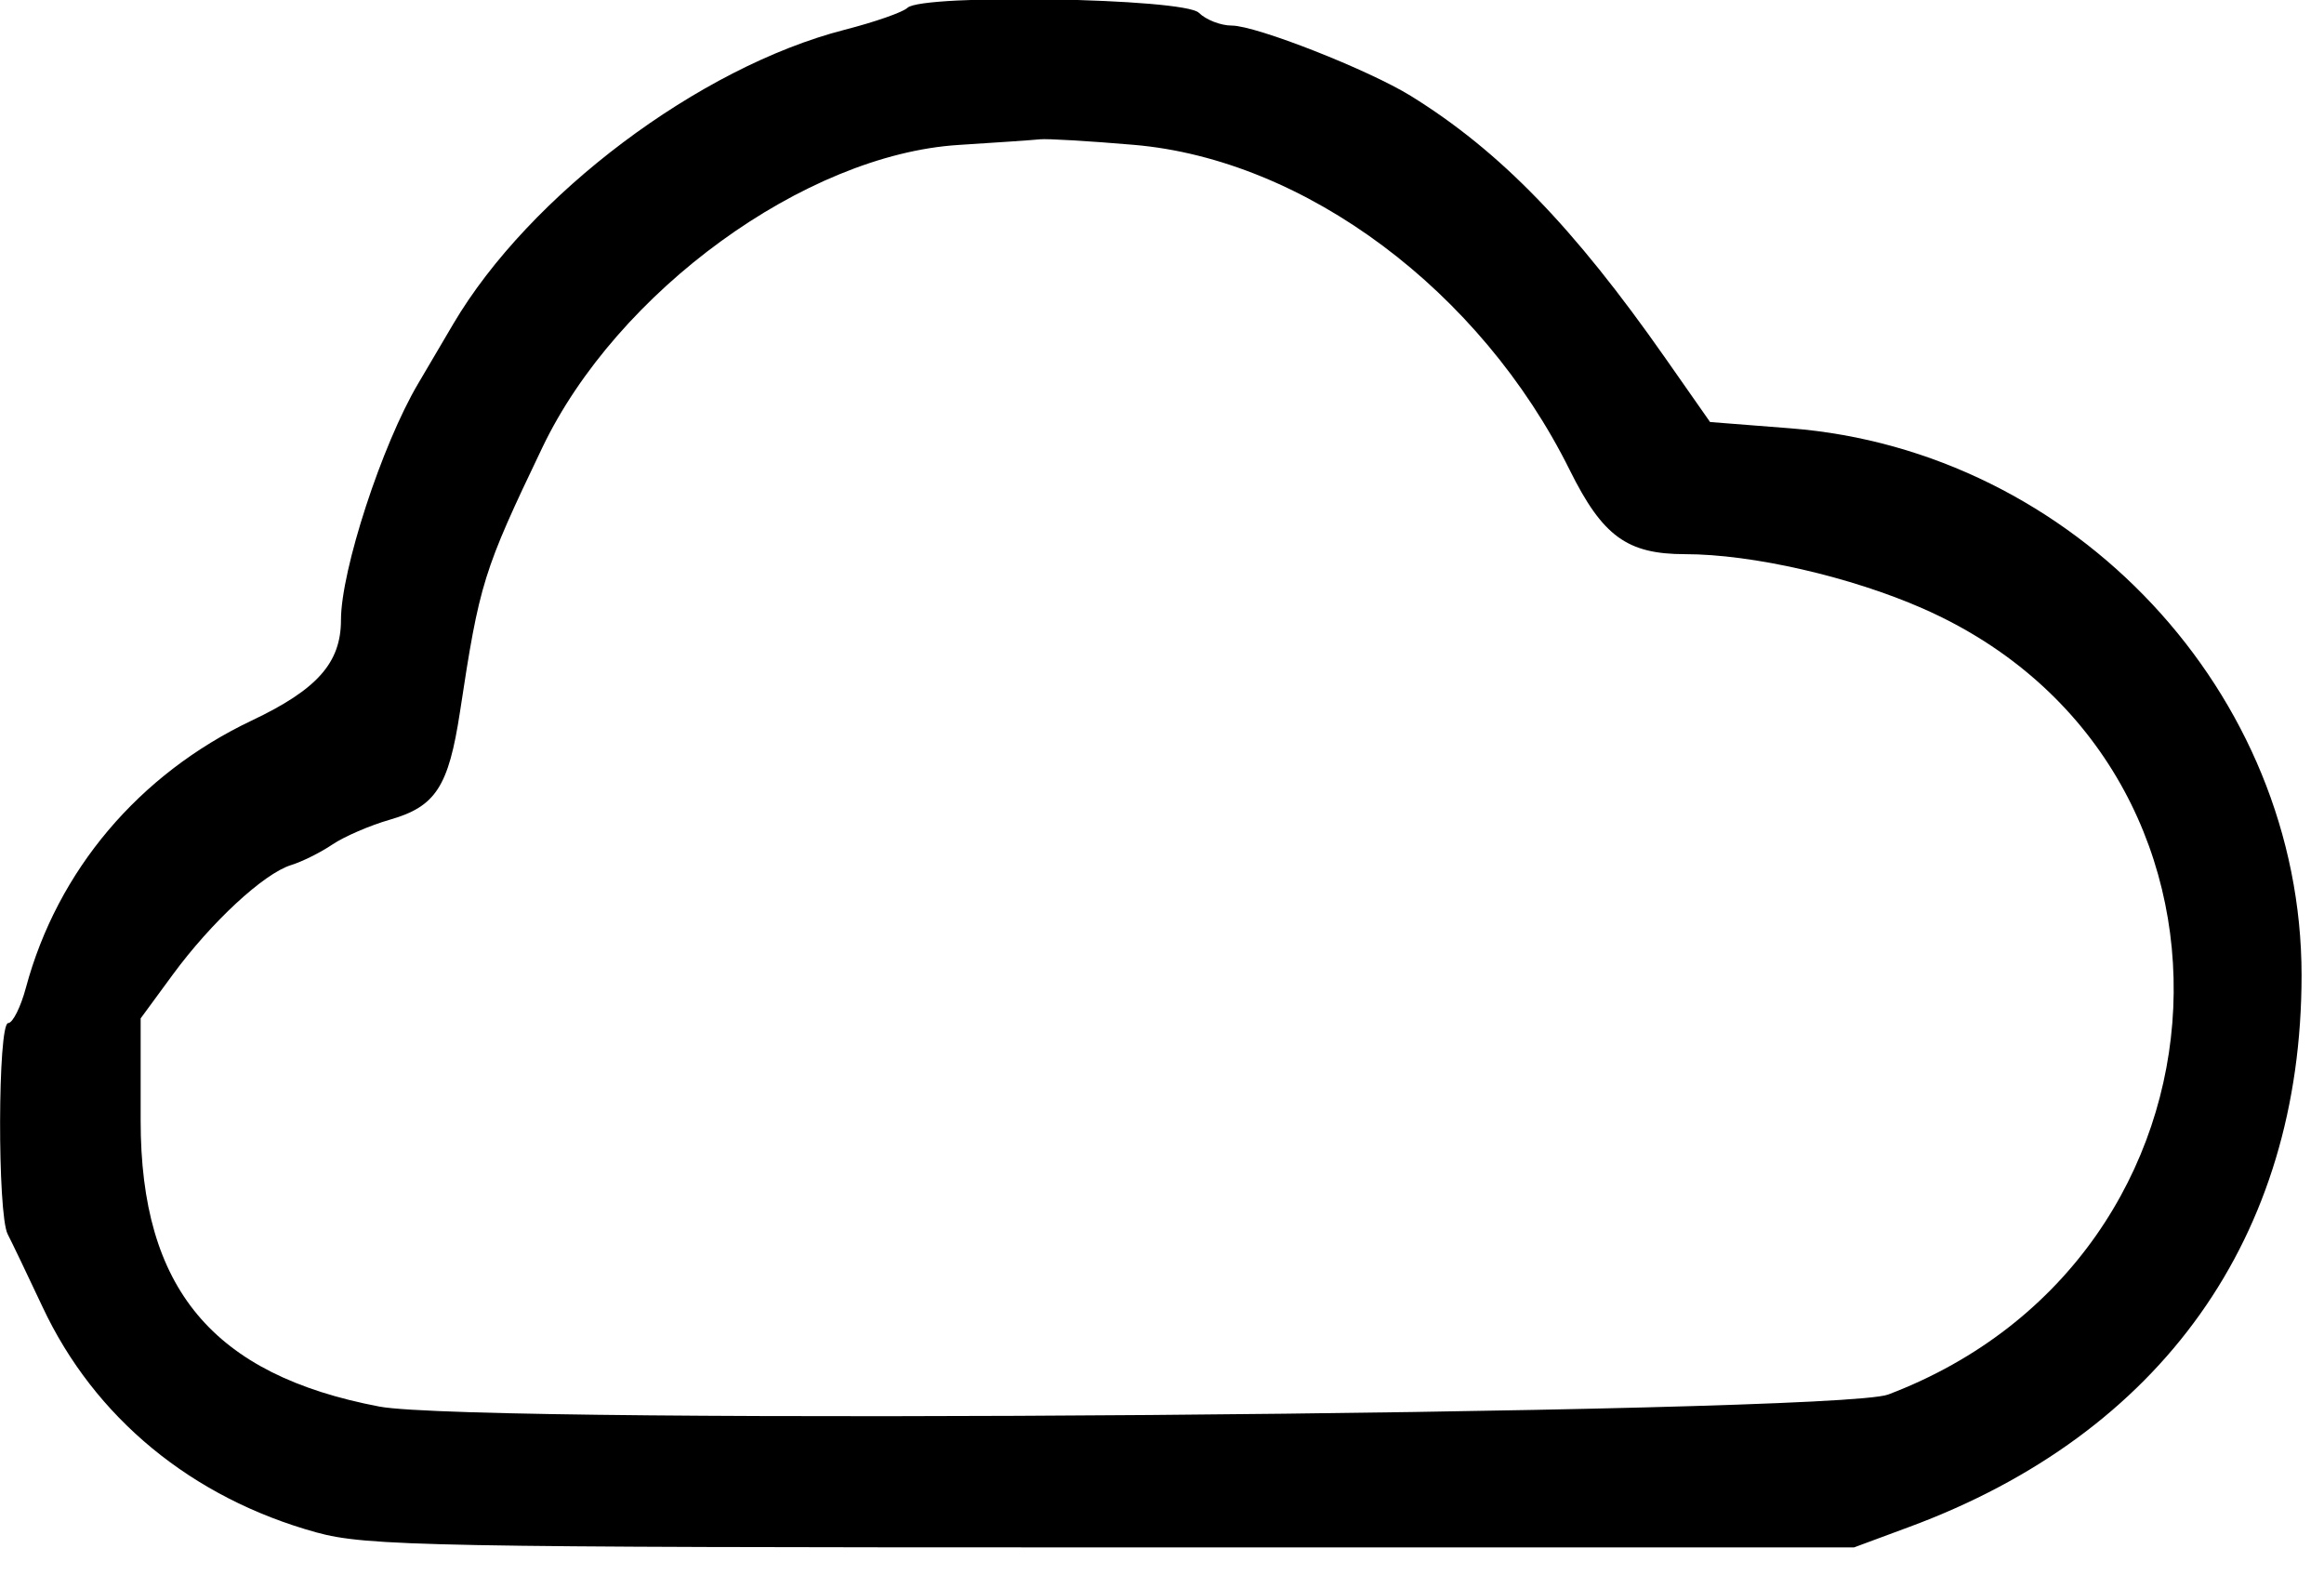
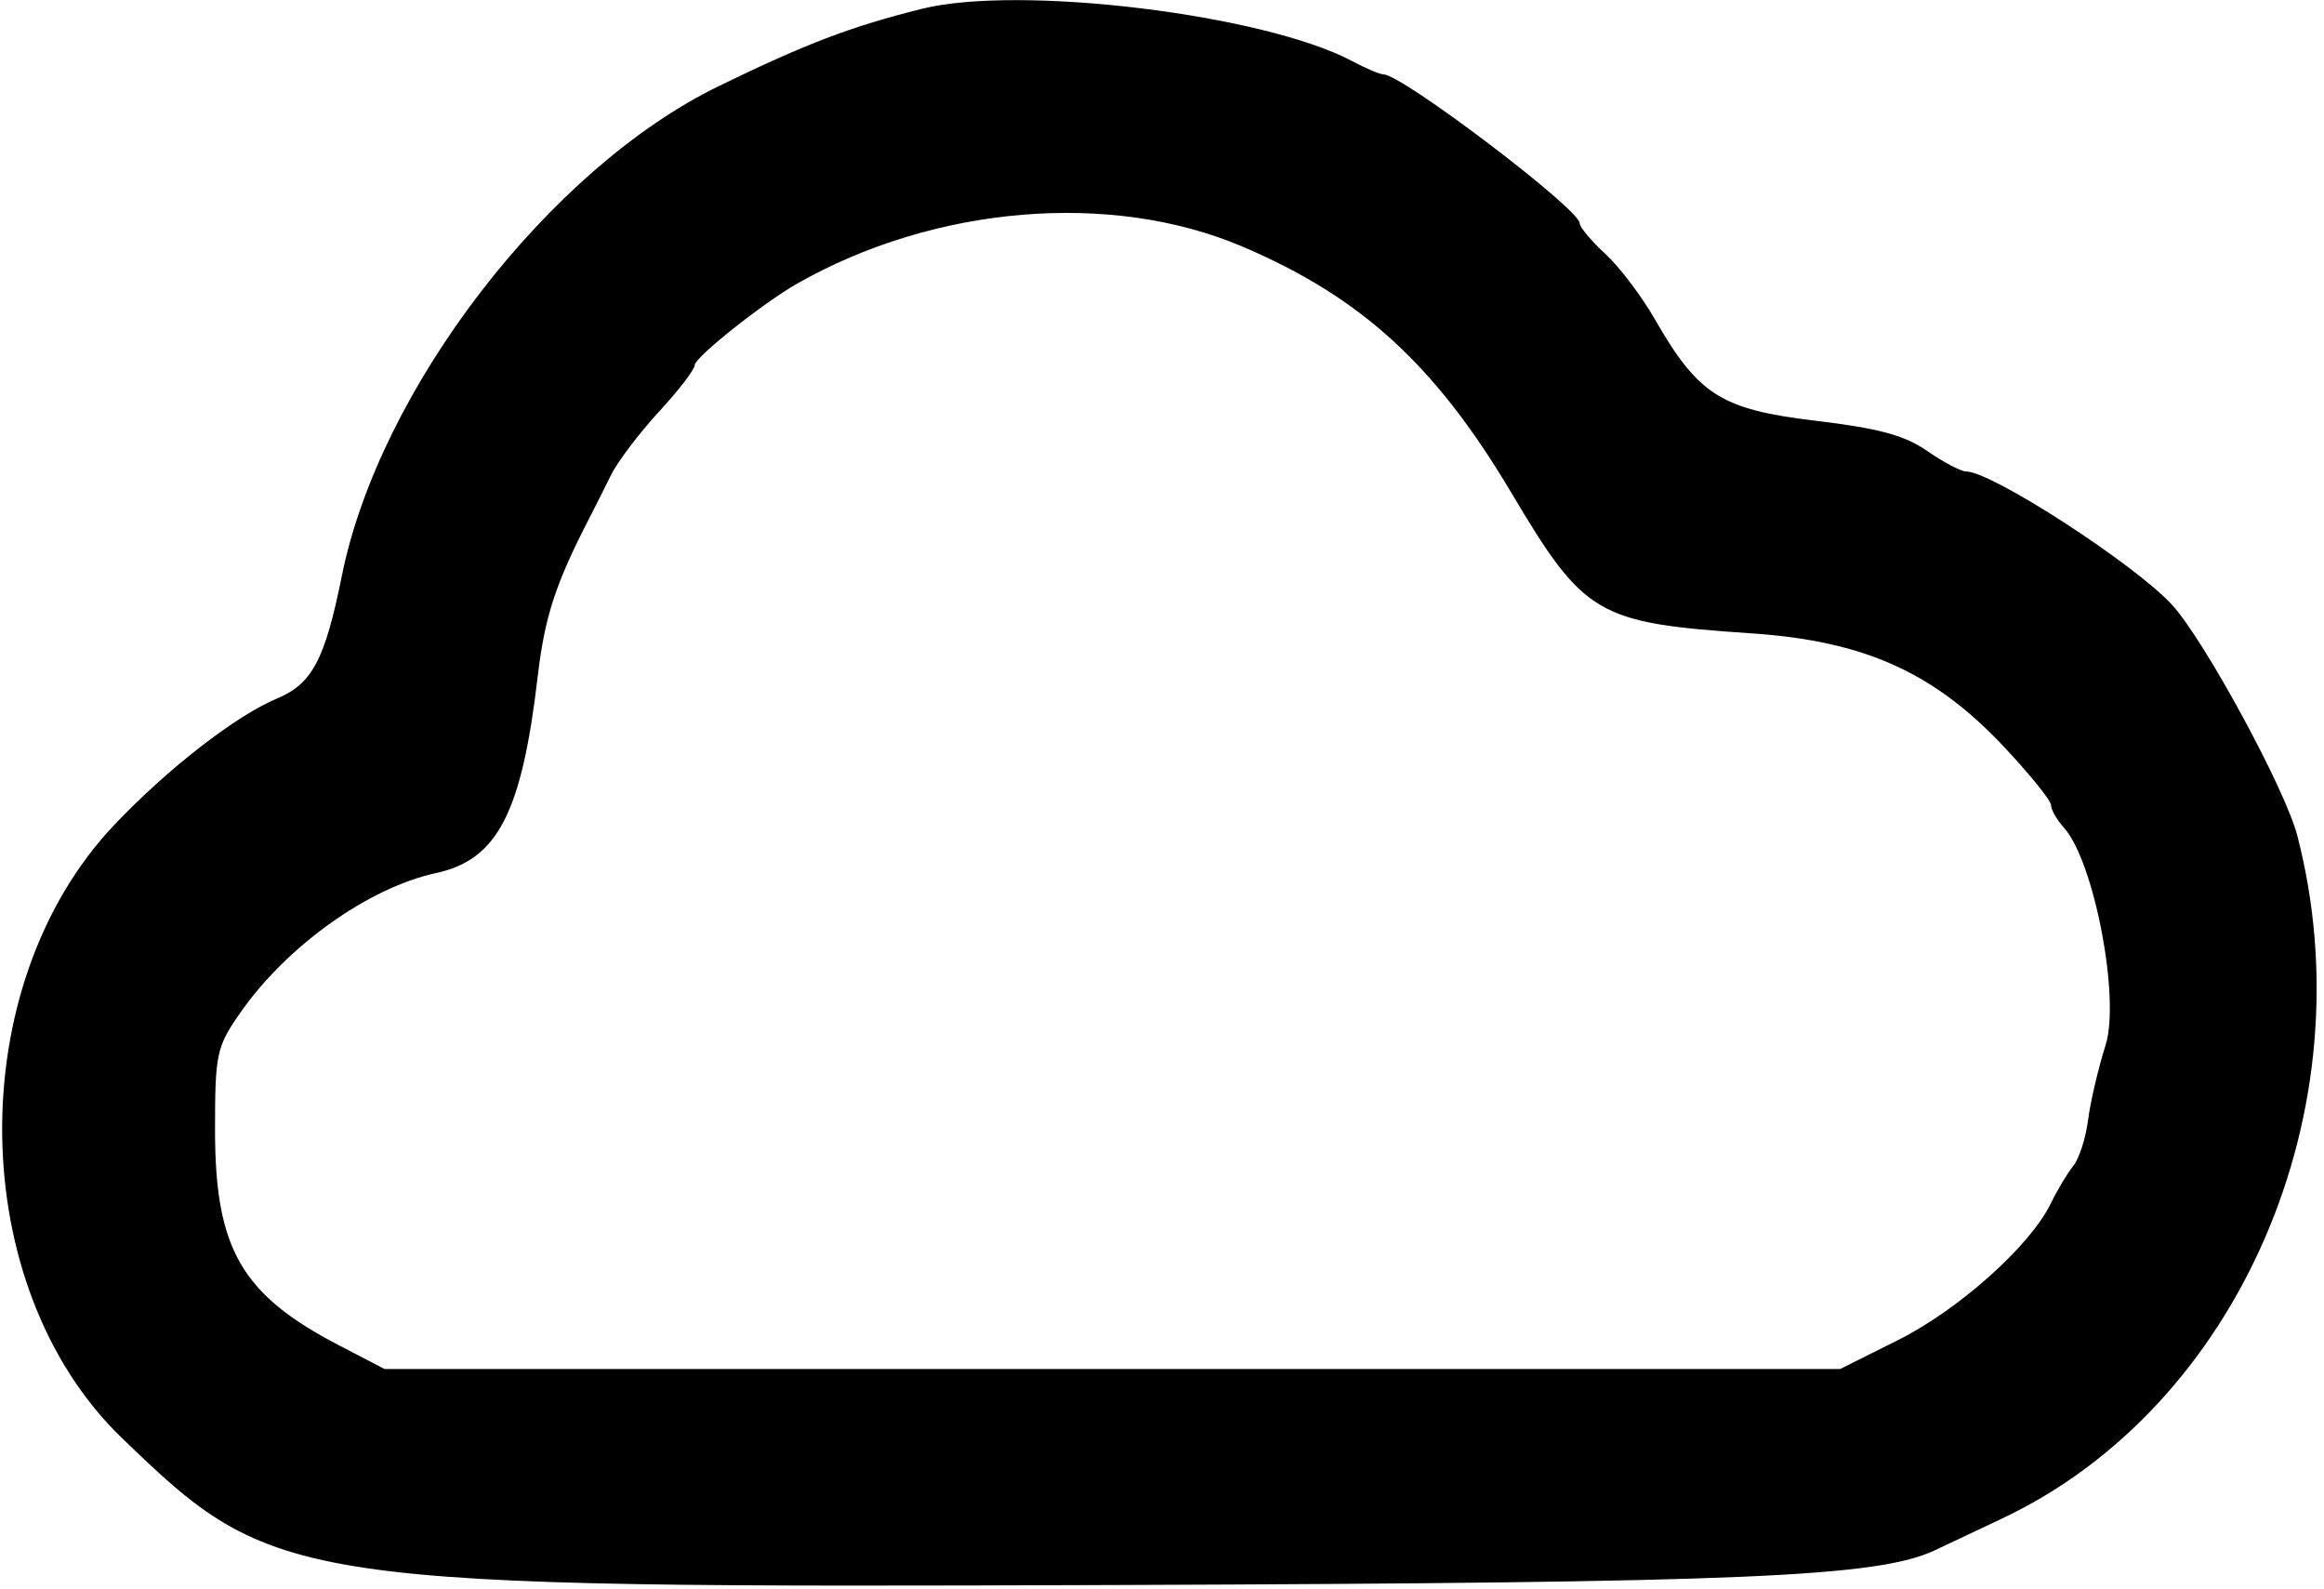
- <svg xmlns="http://www.w3.org/2000/svg" viewBox="28.3 642.8 22.7 15.5" fill="currentColor">
-   <g transform="translate(28.3 642.8) scale(0.0832627 0.0832627) translate(0,188) scale(0.01,-0.01)">
-     <path fill-rule="evenodd" d="M10645 18708 c-52 -51 -384 -167 -736 -257 -1705 -438 -3700 -1938 -4592 -3451 -178 -302 -364 -618 -412 -700 -424 -716 -905 -2190 -905 -2771 0 -503 -278 -816 -1048 -1181 -1322 -628 -2278 -1758 -2648 -3133 -61 -228 -155 -415 -208 -415 -123 0 -128 -2241 -6 -2476 50 -96 233 -479 408 -851 609 -1302 1752 -2243 3213 -2647 588 -162 1334 -176 9339 -176 l8700 0 650 241 c2959 1095 4600 3403 4600 6470 0 3304 -2663 6154 -5995 6415 l-944 74 -525 750 c-1078 1540 -1940 2427 -2984 3074 -498 308 -1816 826 -2102 826 -130 0 -303 68 -386 150 -173 173 -3247 225 -3419 58z m2657 -1607 c2007 -172 4068 -1709 5113 -3815 385 -776 673 -986 1353 -986 788 0 1944 -265 2795 -640 4108 -1812 3848 -7602 -413 -9217 -615 -233 -16549 -360 -17700 -141 -1955 372 -2800 1384 -2800 3351 l0 1202 375 511 c454 618 1068 1187 1389 1287 130 40 349 149 486 242 138 93 441 224 675 291 536 154 687 387 821 1264 230 1516 271 1648 966 3100 876 1833 3084 3438 4885 3550 442 28 871 57 953 66 83 9 578 -20 1102 -65z" />
+ <svg xmlns="http://www.w3.org/2000/svg" viewBox="27.893 642.372 23.397 15.986" fill="currentColor">
+   <g transform="translate(25.6449 640.79) scale(0.0832627 0.0832627) translate(0,244) scale(0.01,-0.01)">
+     <path fill-rule="evenodd" d="M13850 22394 c-856 -213 -1406 -422 -2461 -936 -2050 -998 -4100 -3662 -4555 -5917 -204 -1013 -359 -1307 -780 -1483 -501 -209 -1325 -848 -1971 -1529 -1845 -1944 -1802 -5586 89 -7411 1857 -1792 2007 -1815 12078 -1779 7574 28 9160 96 9850 422 193 92 552 261 800 378 2873 1350 4434 4956 3577 8261 -145 560 -1121 2357 -1512 2786 -446 489 -2182 1614 -2490 1614 -63 0 -275 111 -471 247 -275 191 -585 275 -1355 367 -1141 137 -1413 310 -1944 1234 -159 276 -427 630 -597 785 -169 156 -308 322 -308 369 0 170 -2146 1797 -2373 1799 -42 0 -212 72 -377 160 -1064 566 -4022 926 -5200 633z m3870 -2874 c1436 -610 2335 -1432 3250 -2970 890 -1496 1033 -1580 2911 -1707 1359 -92 2199 -469 3044 -1365 316 -336 575 -656 575 -711 0 -56 70 -178 155 -272 365 -404 683 -2060 505 -2627 -90 -285 -186 -695 -213 -912 -28 -217 -108 -464 -178 -550 -70 -86 -193 -291 -273 -456 -248 -511 -1112 -1283 -1846 -1650 l-700 -350 -8800 0 -8800 0 -550 286 c-1181 613 -1500 1166 -1500 2603 0 913 18 1002 292 1399 560 814 1556 1529 2378 1707 746 161 1038 725 1232 2380 85 723 216 1123 631 1925 57 110 170 335 251 500 81 165 343 512 582 771 239 259 434 513 434 565 0 94 824 749 1238 985 1662 946 3796 1124 5382 449z" />
  </g>
</svg>
